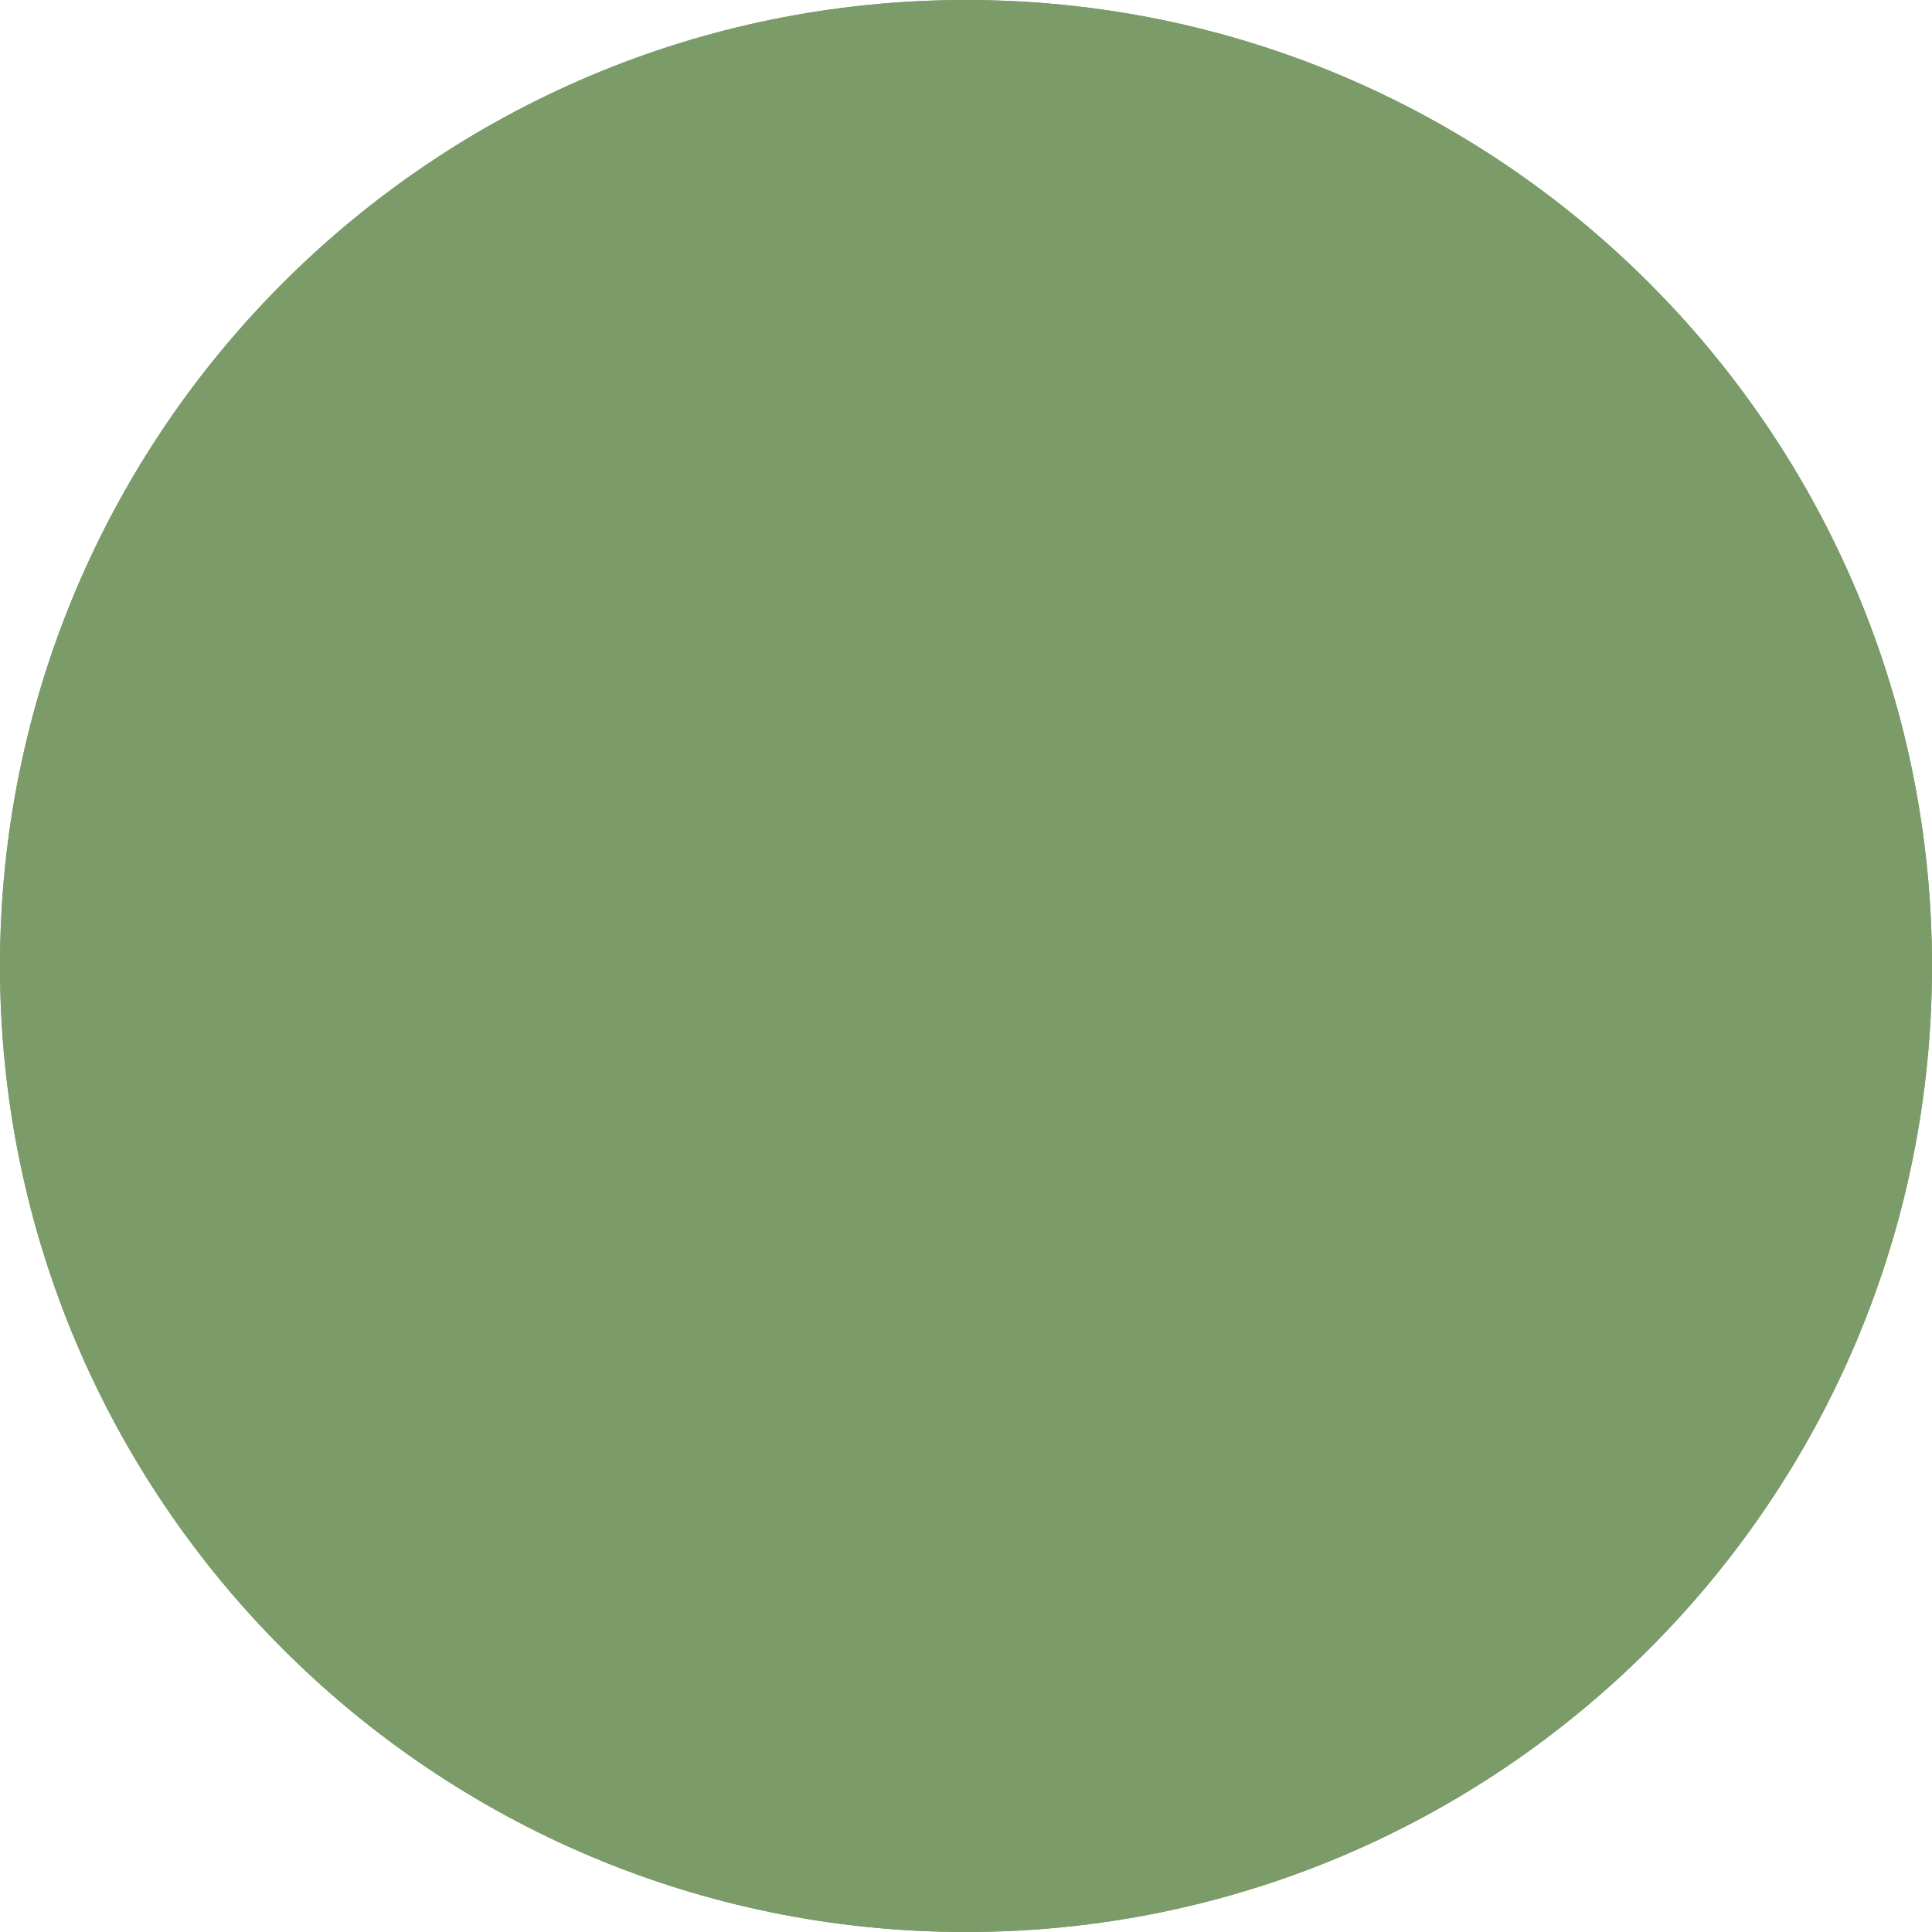
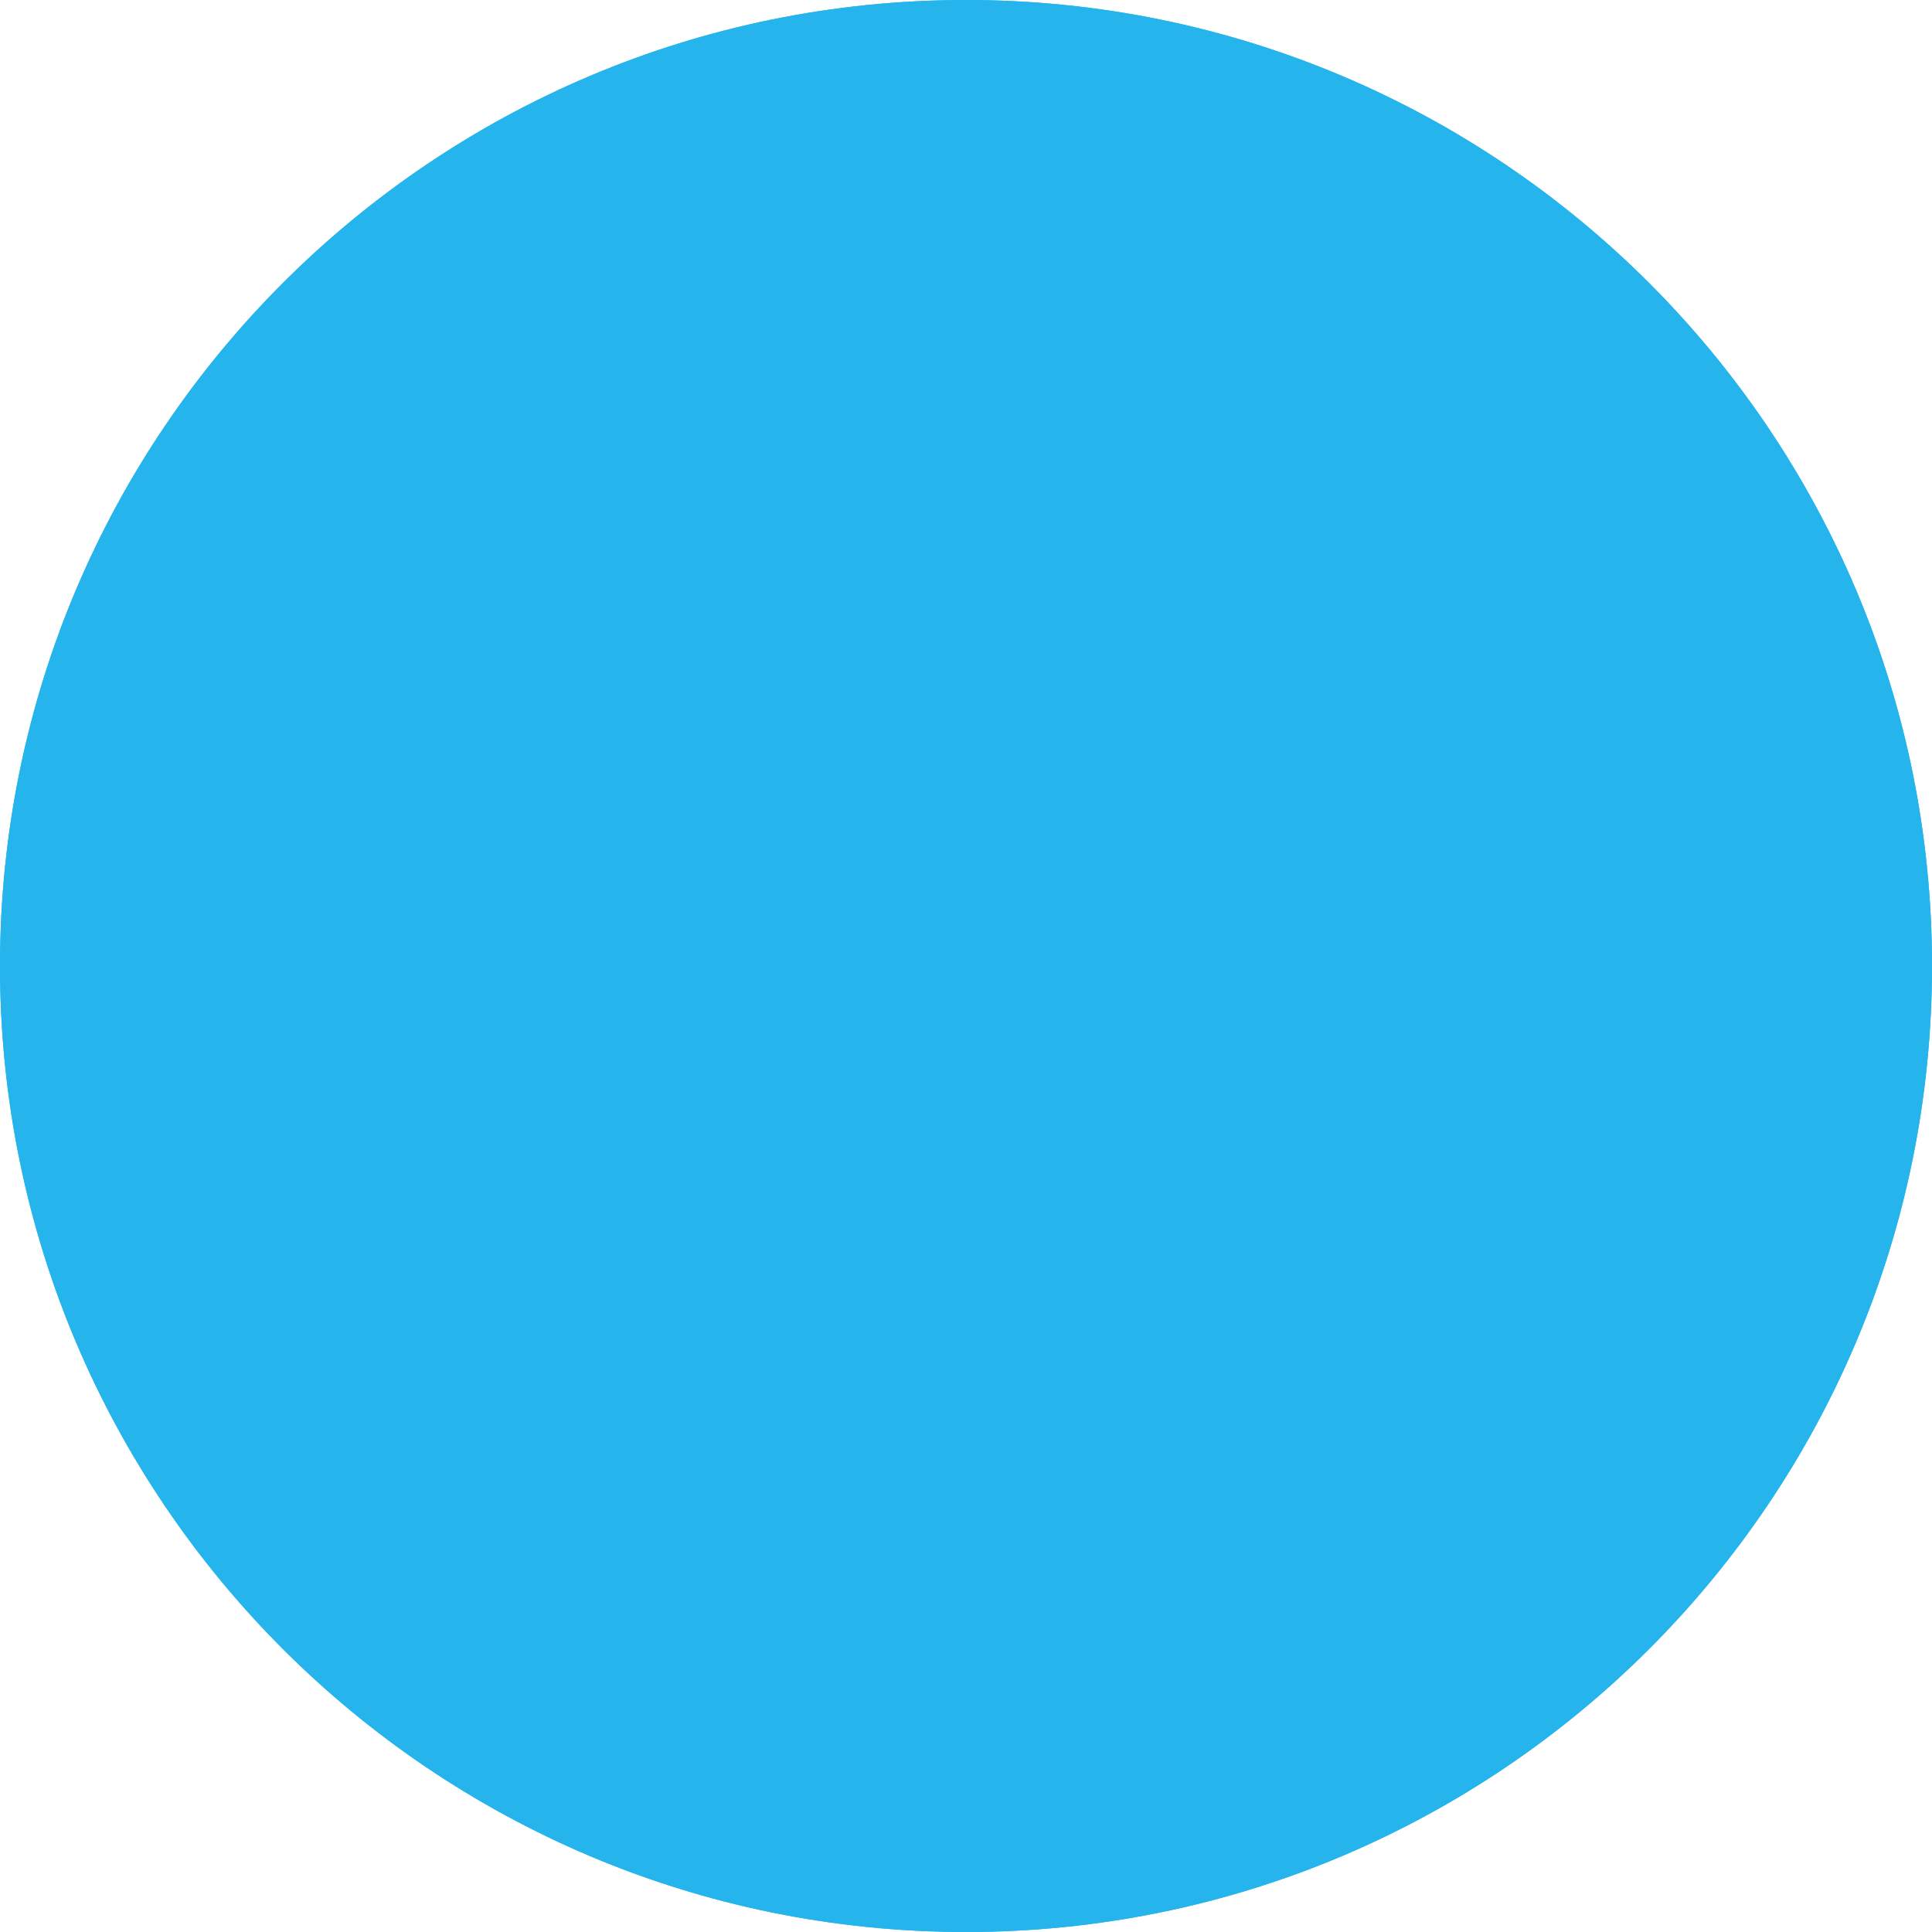
<svg xmlns="http://www.w3.org/2000/svg" width="40" height="40" viewBox="0 0 40 40">
-   <g id="Ellipse_1" data-name="Ellipse 1" fill="#7b9b69" stroke="#7b9b69" stroke-width="1">
+   <g id="Ellipse_1" data-name="Ellipse 1" fill="#25b4ec" stroke="#25b4ec" stroke-width="1">
    <circle cx="20" cy="20" r="20" stroke="none" />
    <circle cx="20" cy="20" r="19.5" fill="none" />
  </g>
</svg>
